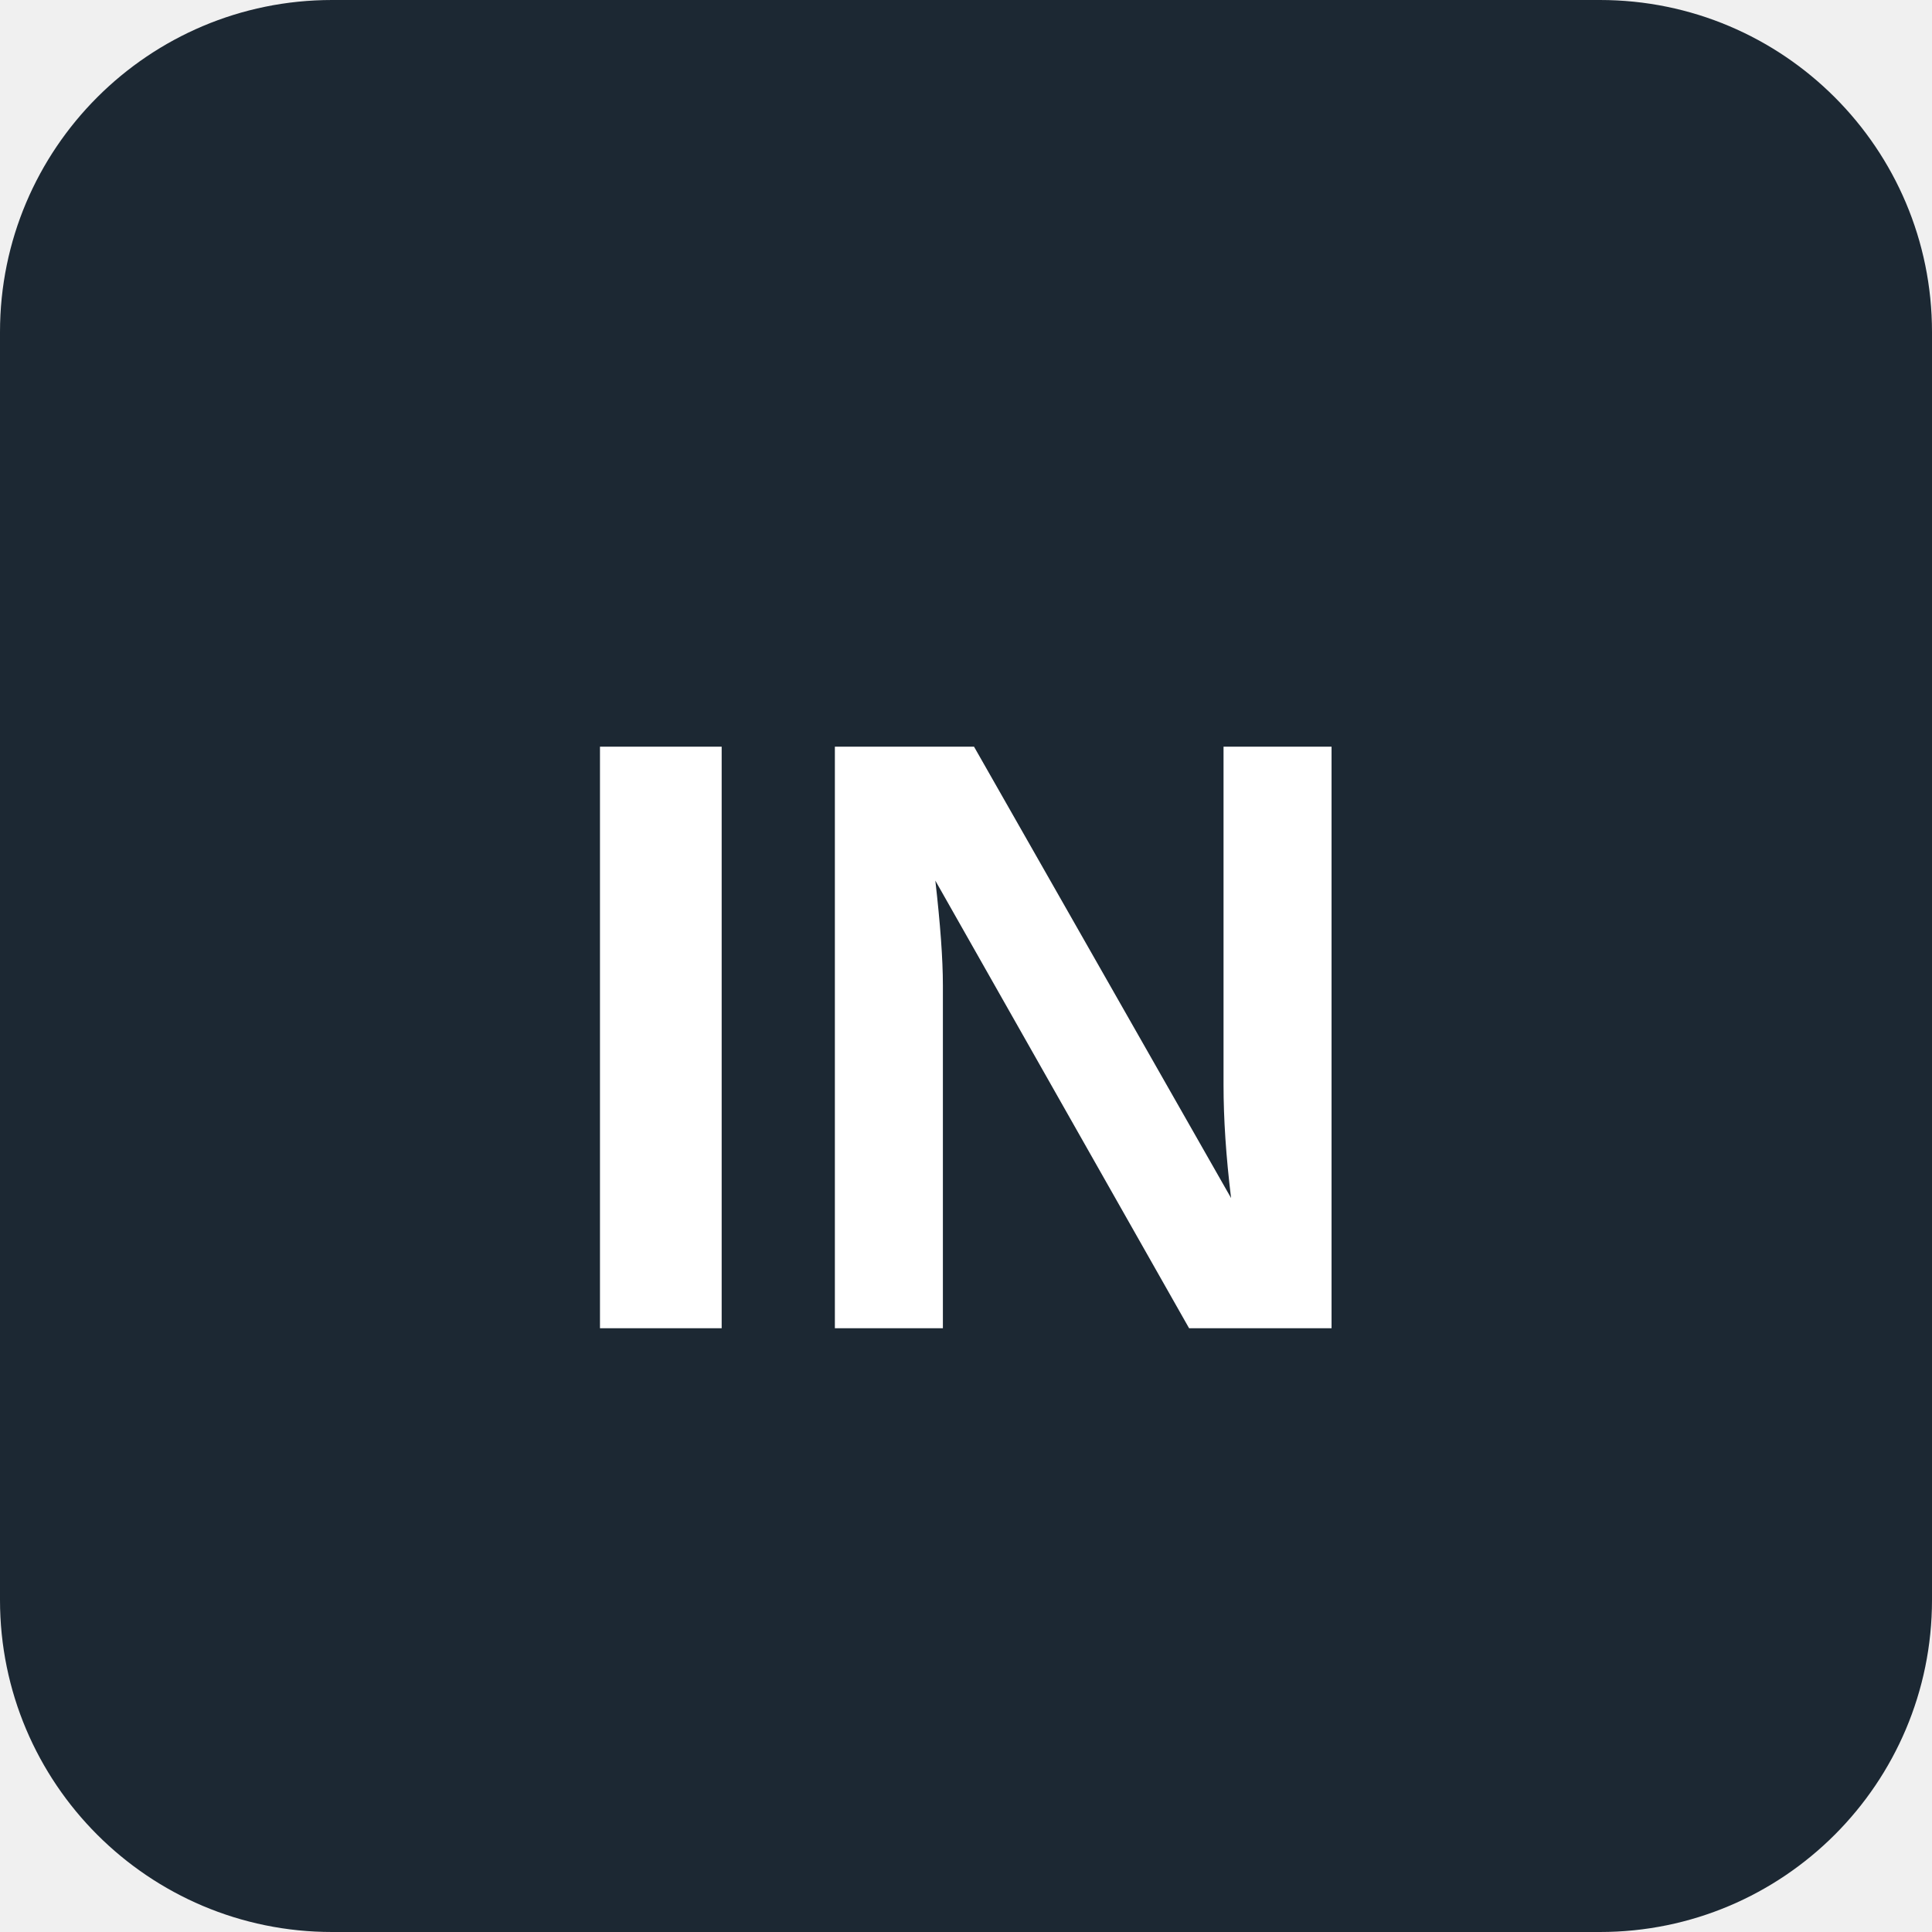
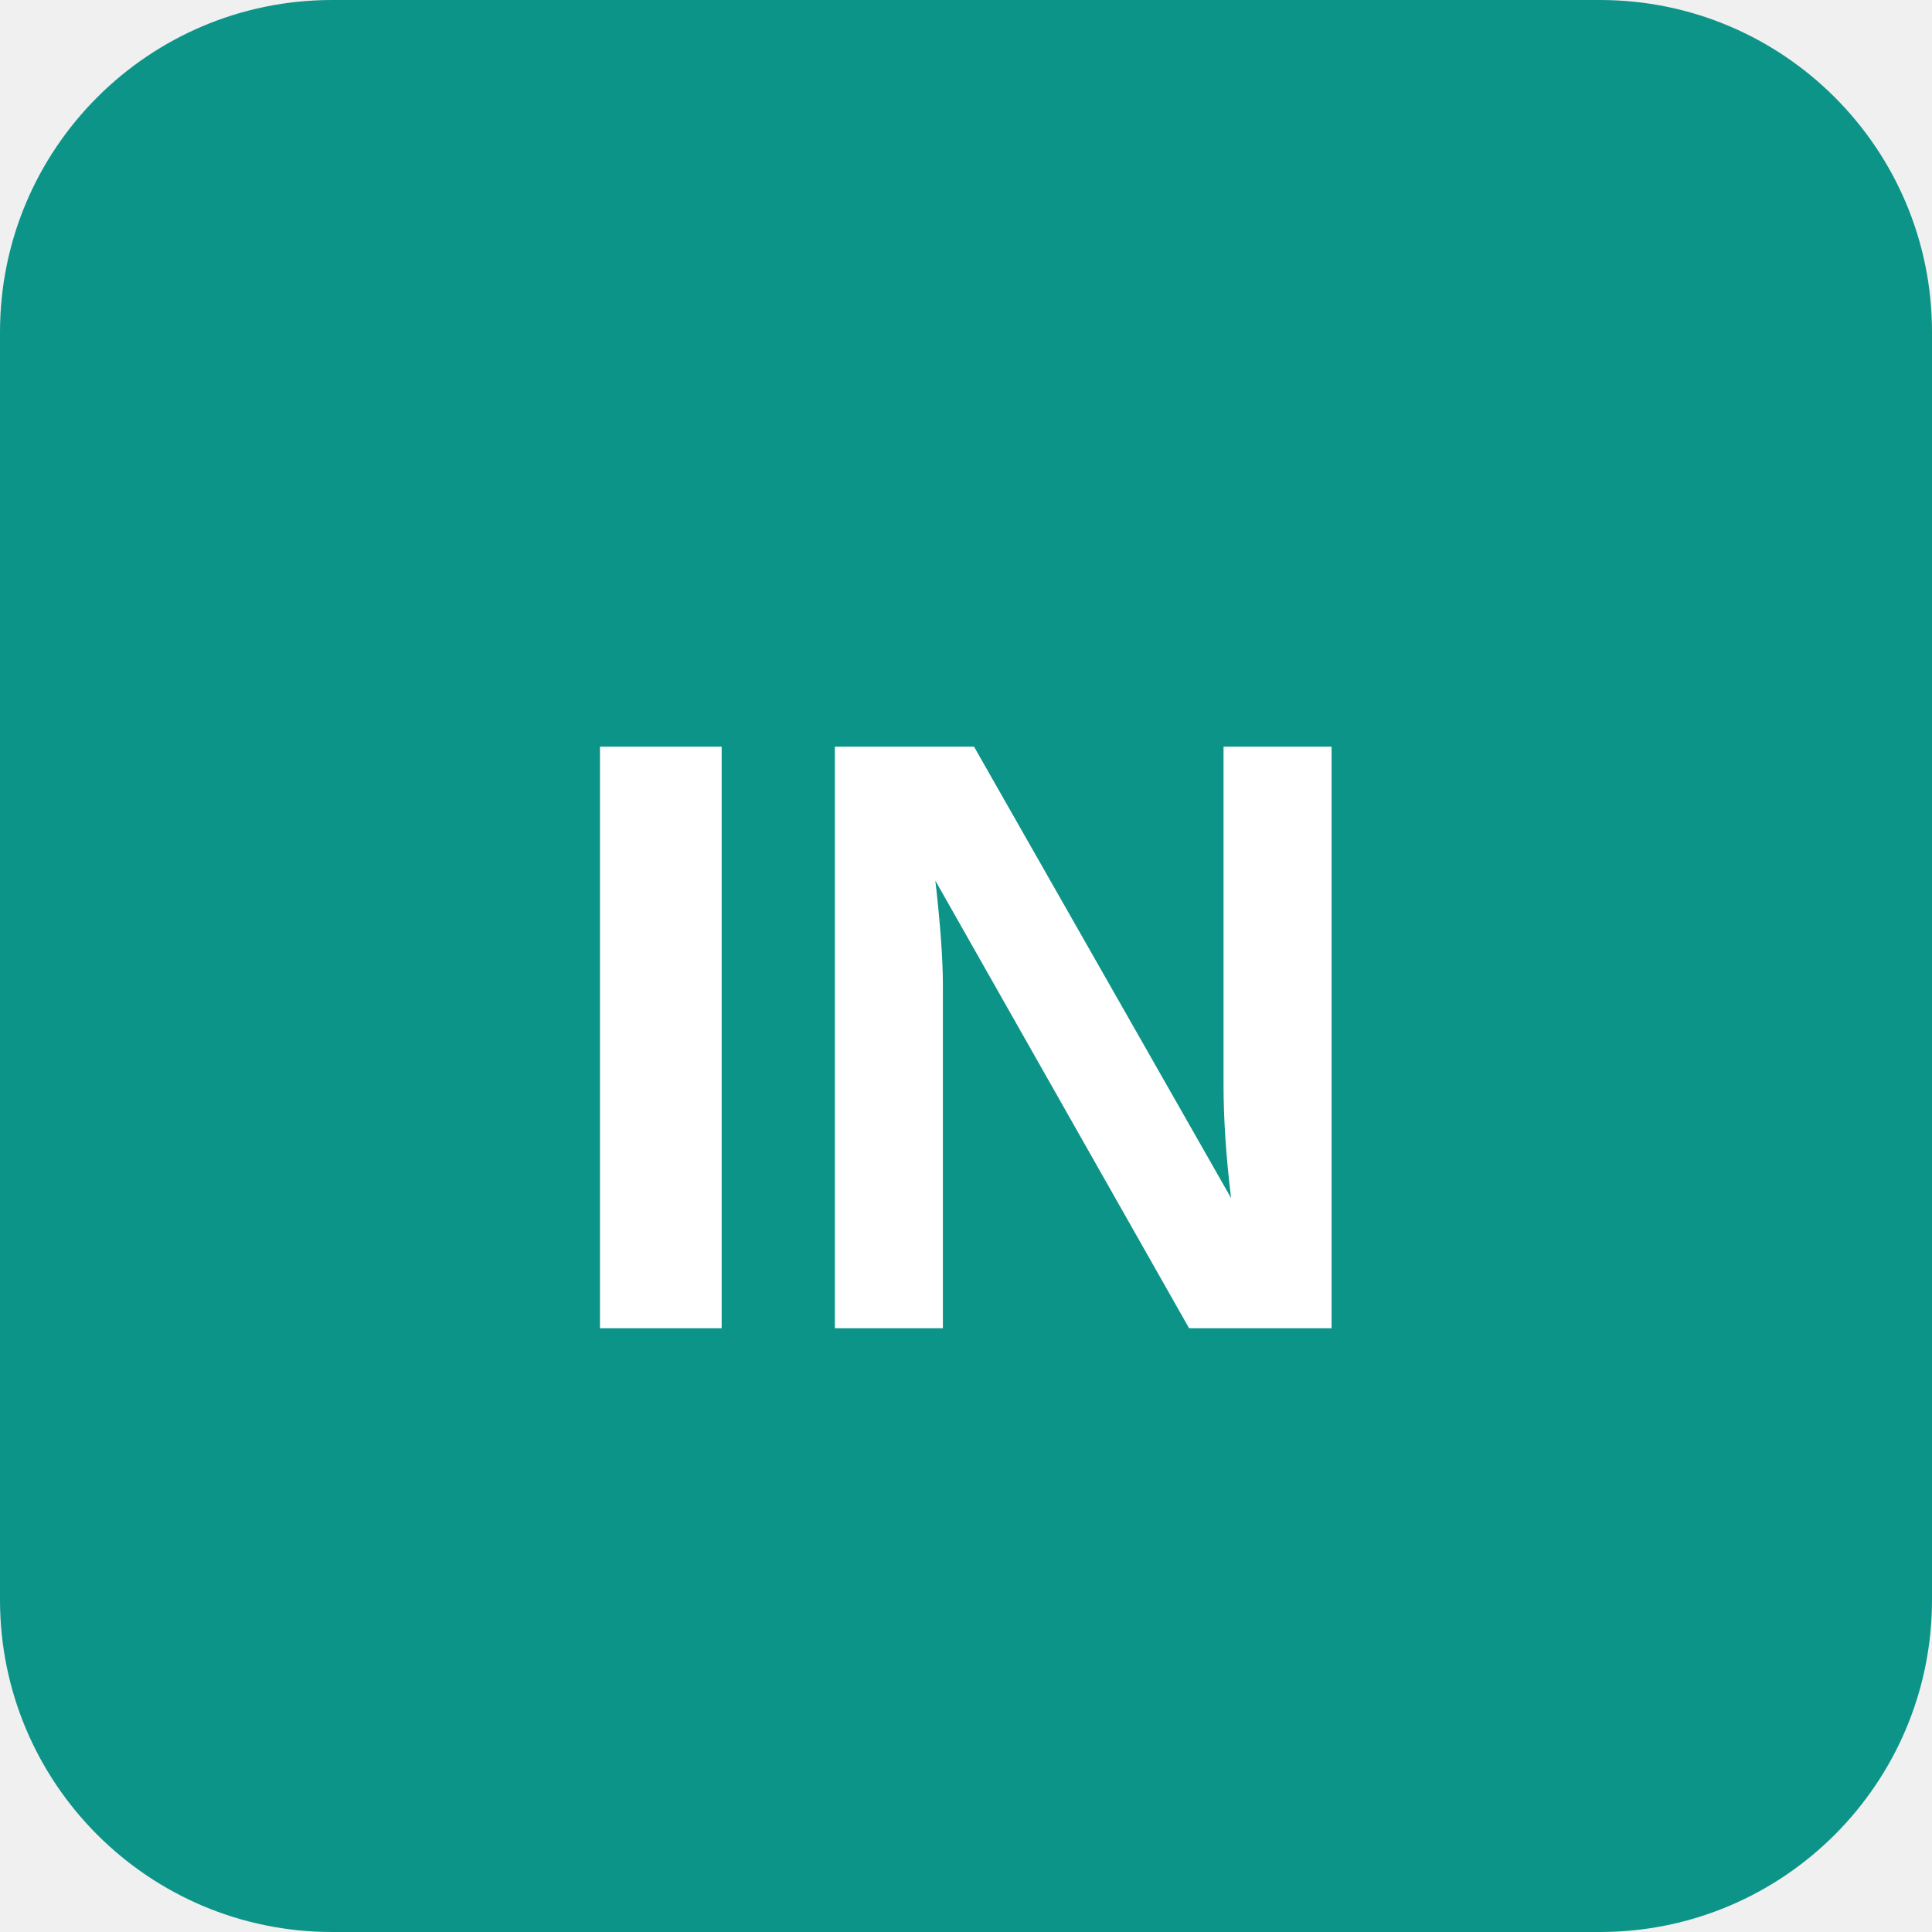
<svg xmlns="http://www.w3.org/2000/svg" viewBox="0 0 64 64">
-   <rect width="64" height="64" rx="11" fill="#1c2833" />
+   <rect width="64" height="64" rx="11" fill="#0D9488" />
  <text x="32" y="44" font-family="Arial,sans-serif" font-size="28" font-weight="700" fill="#FFFFFF" text-anchor="middle">IN</text>
</svg>
